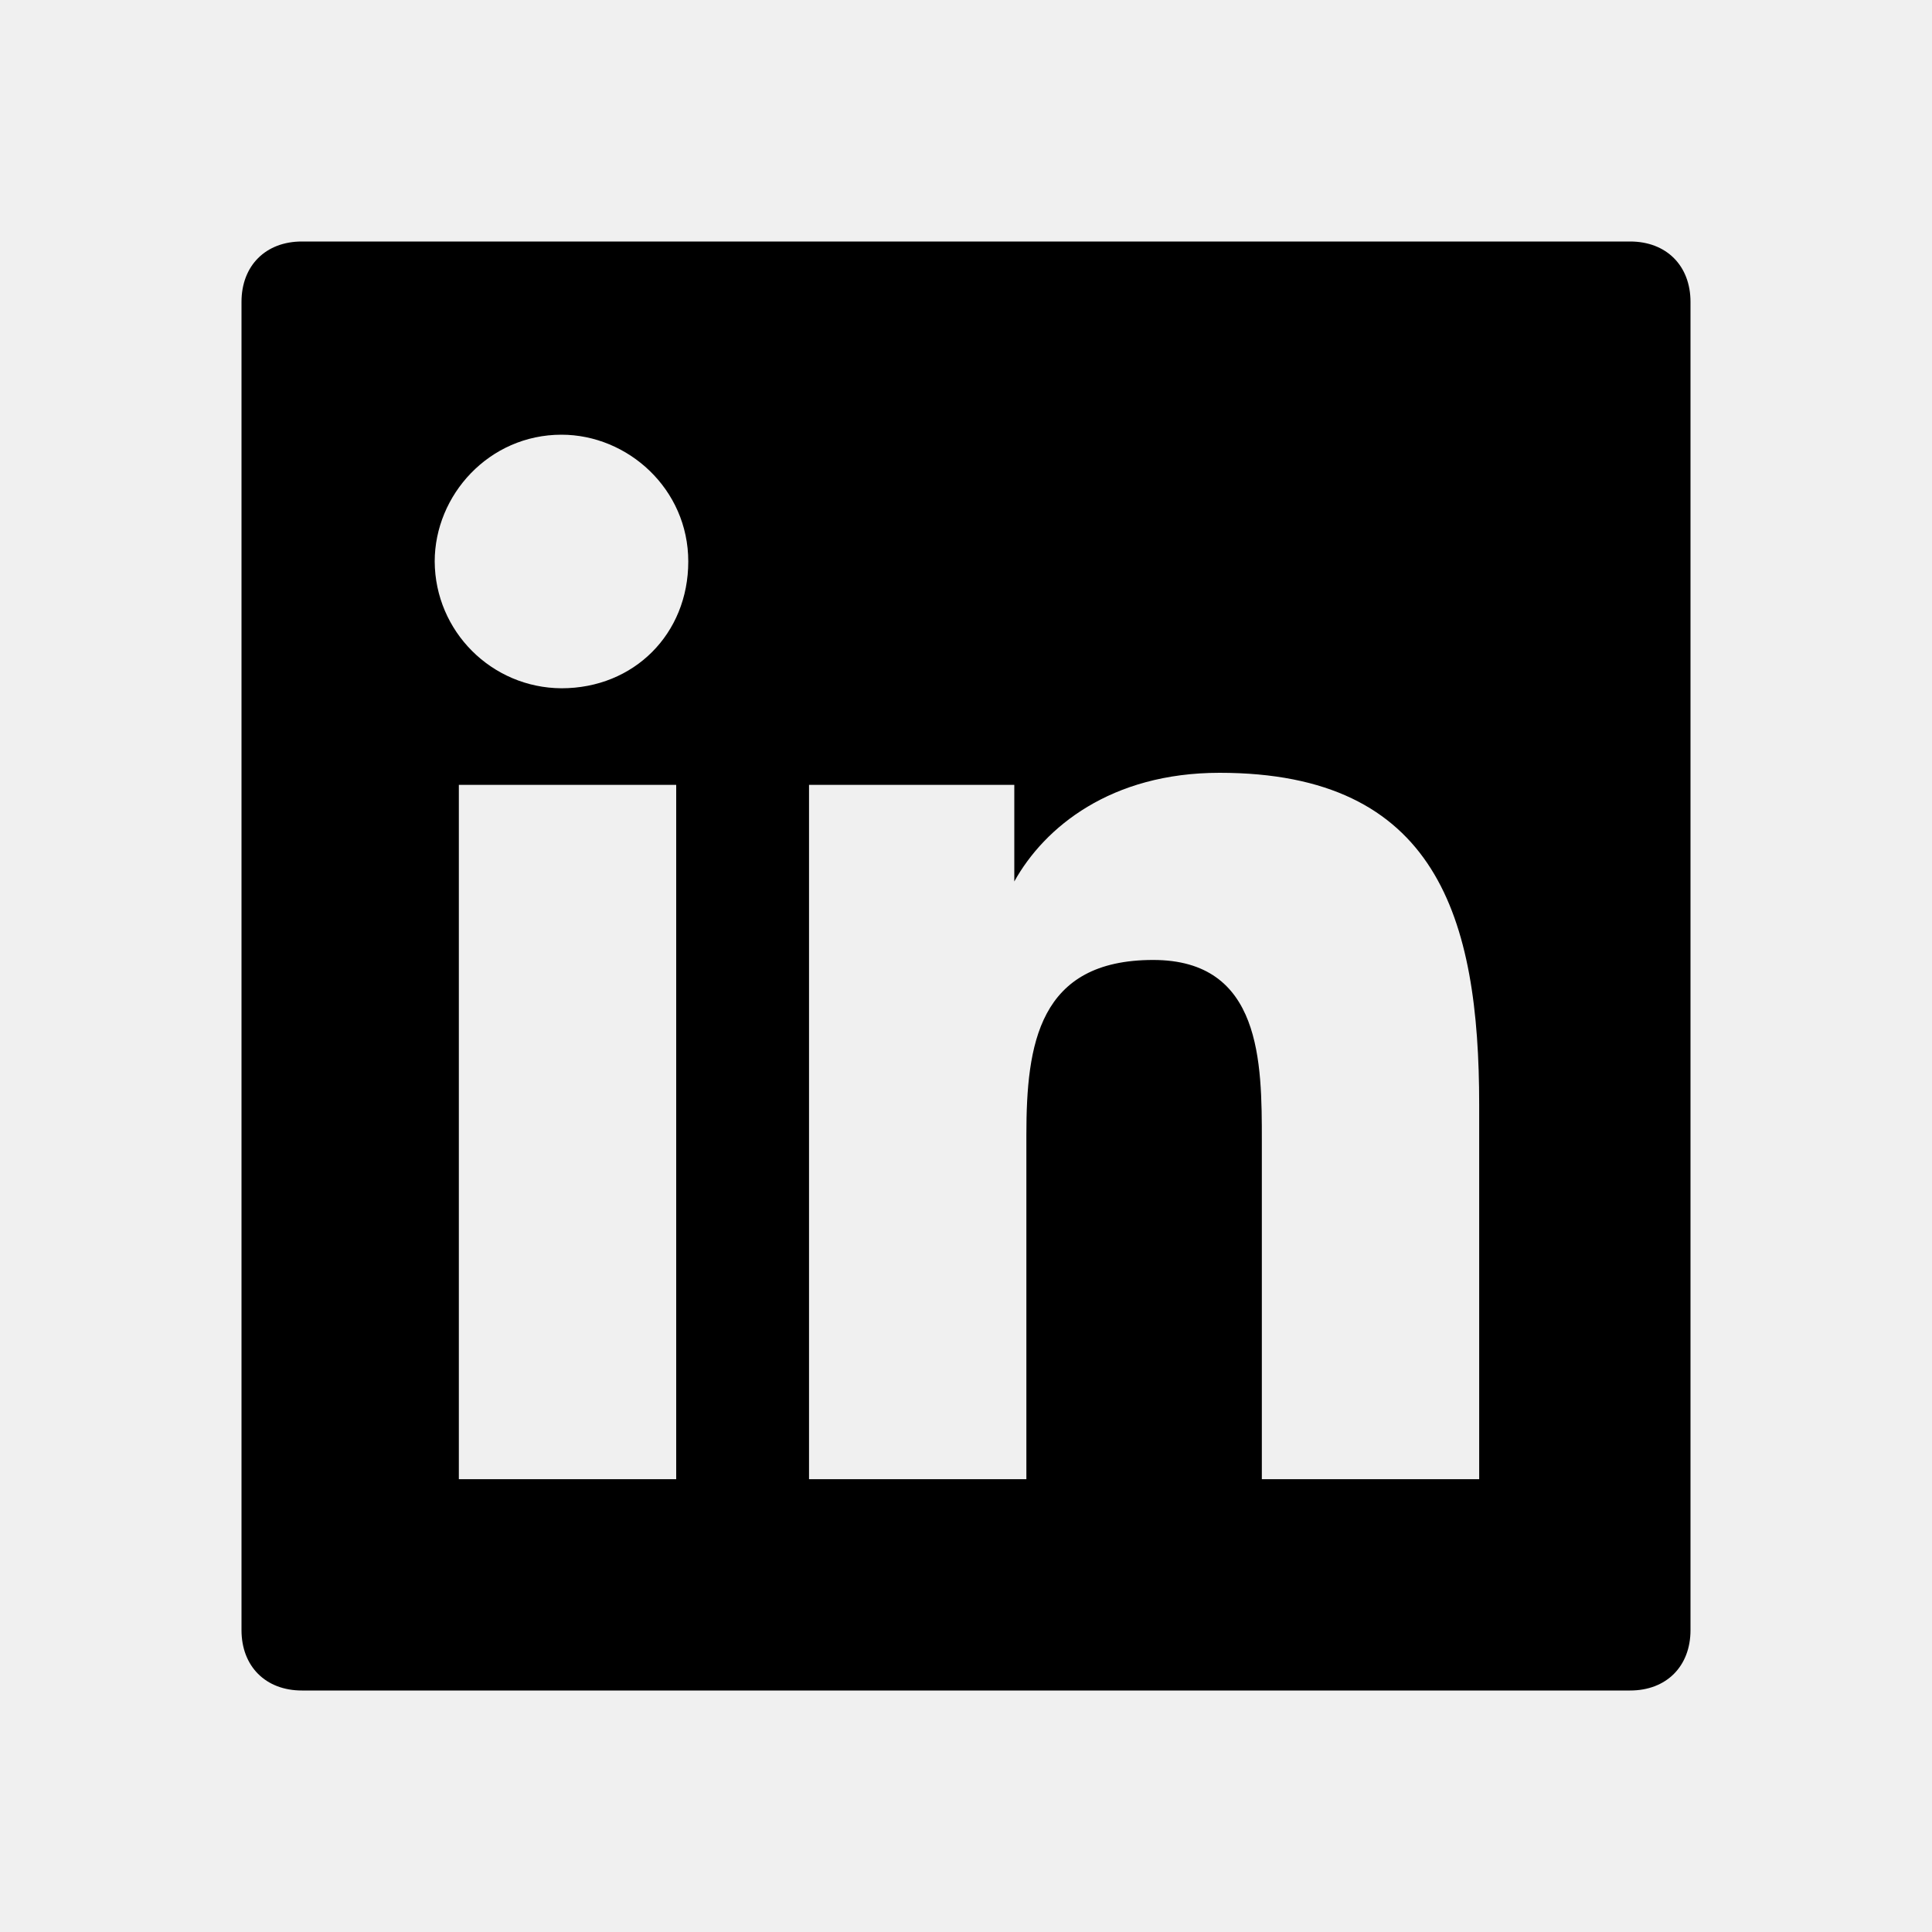
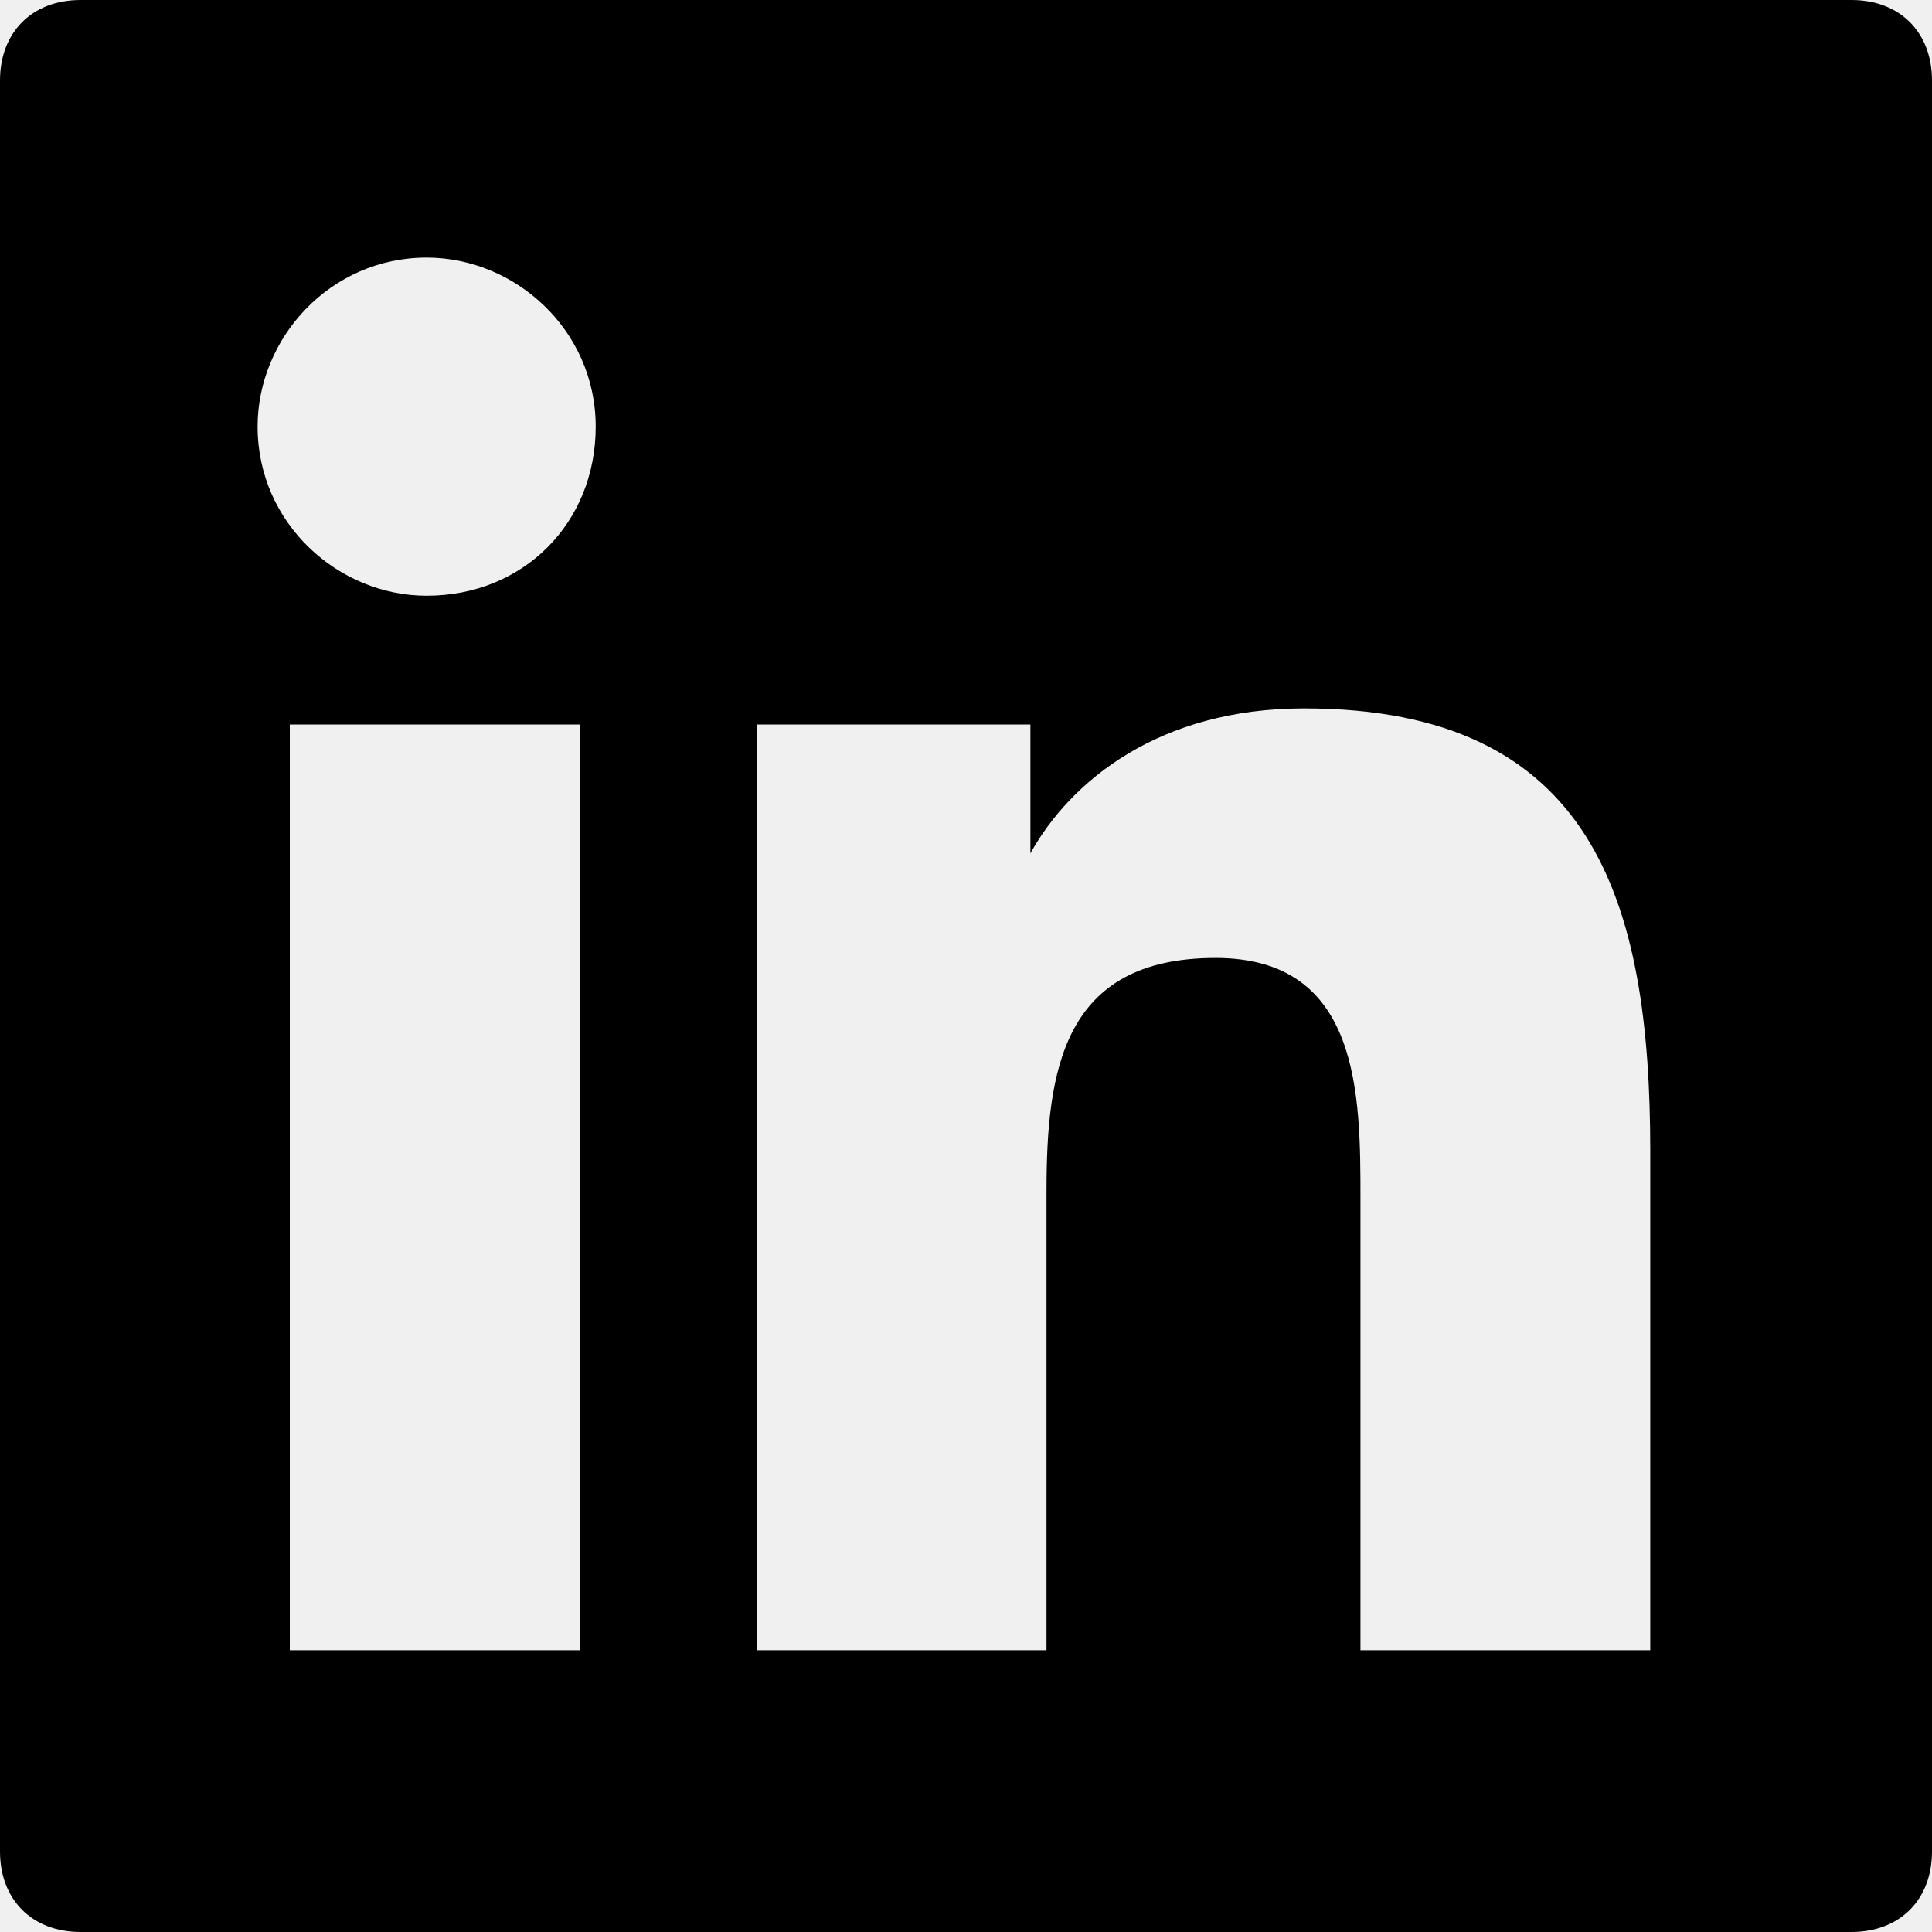
- <svg xmlns="http://www.w3.org/2000/svg" width="24" height="24" viewBox="0 0 24 24">
-   <path d="M20.25 3H3.75C3.3 3 3 3.3 3 3.75v16.5c0 .45.3.75.75.75h16.5c.45 0 .75-.3.75-.75V3.75c0-.45-.3-.75-.75-.75ZM8.325 18.375H5.7V9.75h2.7v8.625h-.075ZM6.975 8.55A1.584 1.584 0 0 1 5.4 6.975c0-.825.675-1.575 1.575-1.575.825 0 1.575.675 1.575 1.575 0 .9-.675 1.575-1.575 1.575Zm11.4 9.825h-2.7v-4.2c0-.975 0-2.25-1.35-2.25-1.425 0-1.575 1.05-1.575 2.175v4.275h-2.7V9.75h2.55v1.2c.375-.675 1.2-1.35 2.55-1.35 2.7 0 3.225 1.8 3.225 4.125v4.65Z" />
+ <svg xmlns="http://www.w3.org/2000/svg" width="24" height="24" viewBox="0 0 24 24" fill="none">
+   <g clip-path="url(#clip0_587_2636)">
+     <path d="M23 0H1C0.4 0 0 0.4 0 1V23C0 23.6 0.4 24 1 24H23C23.6 24 24 23.6 24 23V1C24 0.4 23.6 0 23 0ZM7.1 20.5H3.6V9H7.2V20.5H7.1ZM5.3 7.4C4.2 7.4 3.2 6.5 3.2 5.3C3.2 4.2 4.1 3.2 5.3 3.2C6.4 3.2 7.4 4.1 7.4 5.3C7.4 6.5 6.5 7.4 5.3 7.4ZM20.5 20.5H16.9V14.9C16.9 13.6 16.9 11.9 15.1 11.9C13.2 11.9 13 13.3 13 14.8V20.5H9.4V9H12.8V10.6C13.3 9.7 14.4 8.8 16.2 8.8C19.8 8.8 20.5 11.2 20.5 14.3V20.5Z" fill="black" />
+   </g>
+   <defs>
+     <clipPath id="clip0_587_2636">
+       <rect width="24" height="24" fill="white" />
+     </clipPath>
+   </defs>
</svg>
